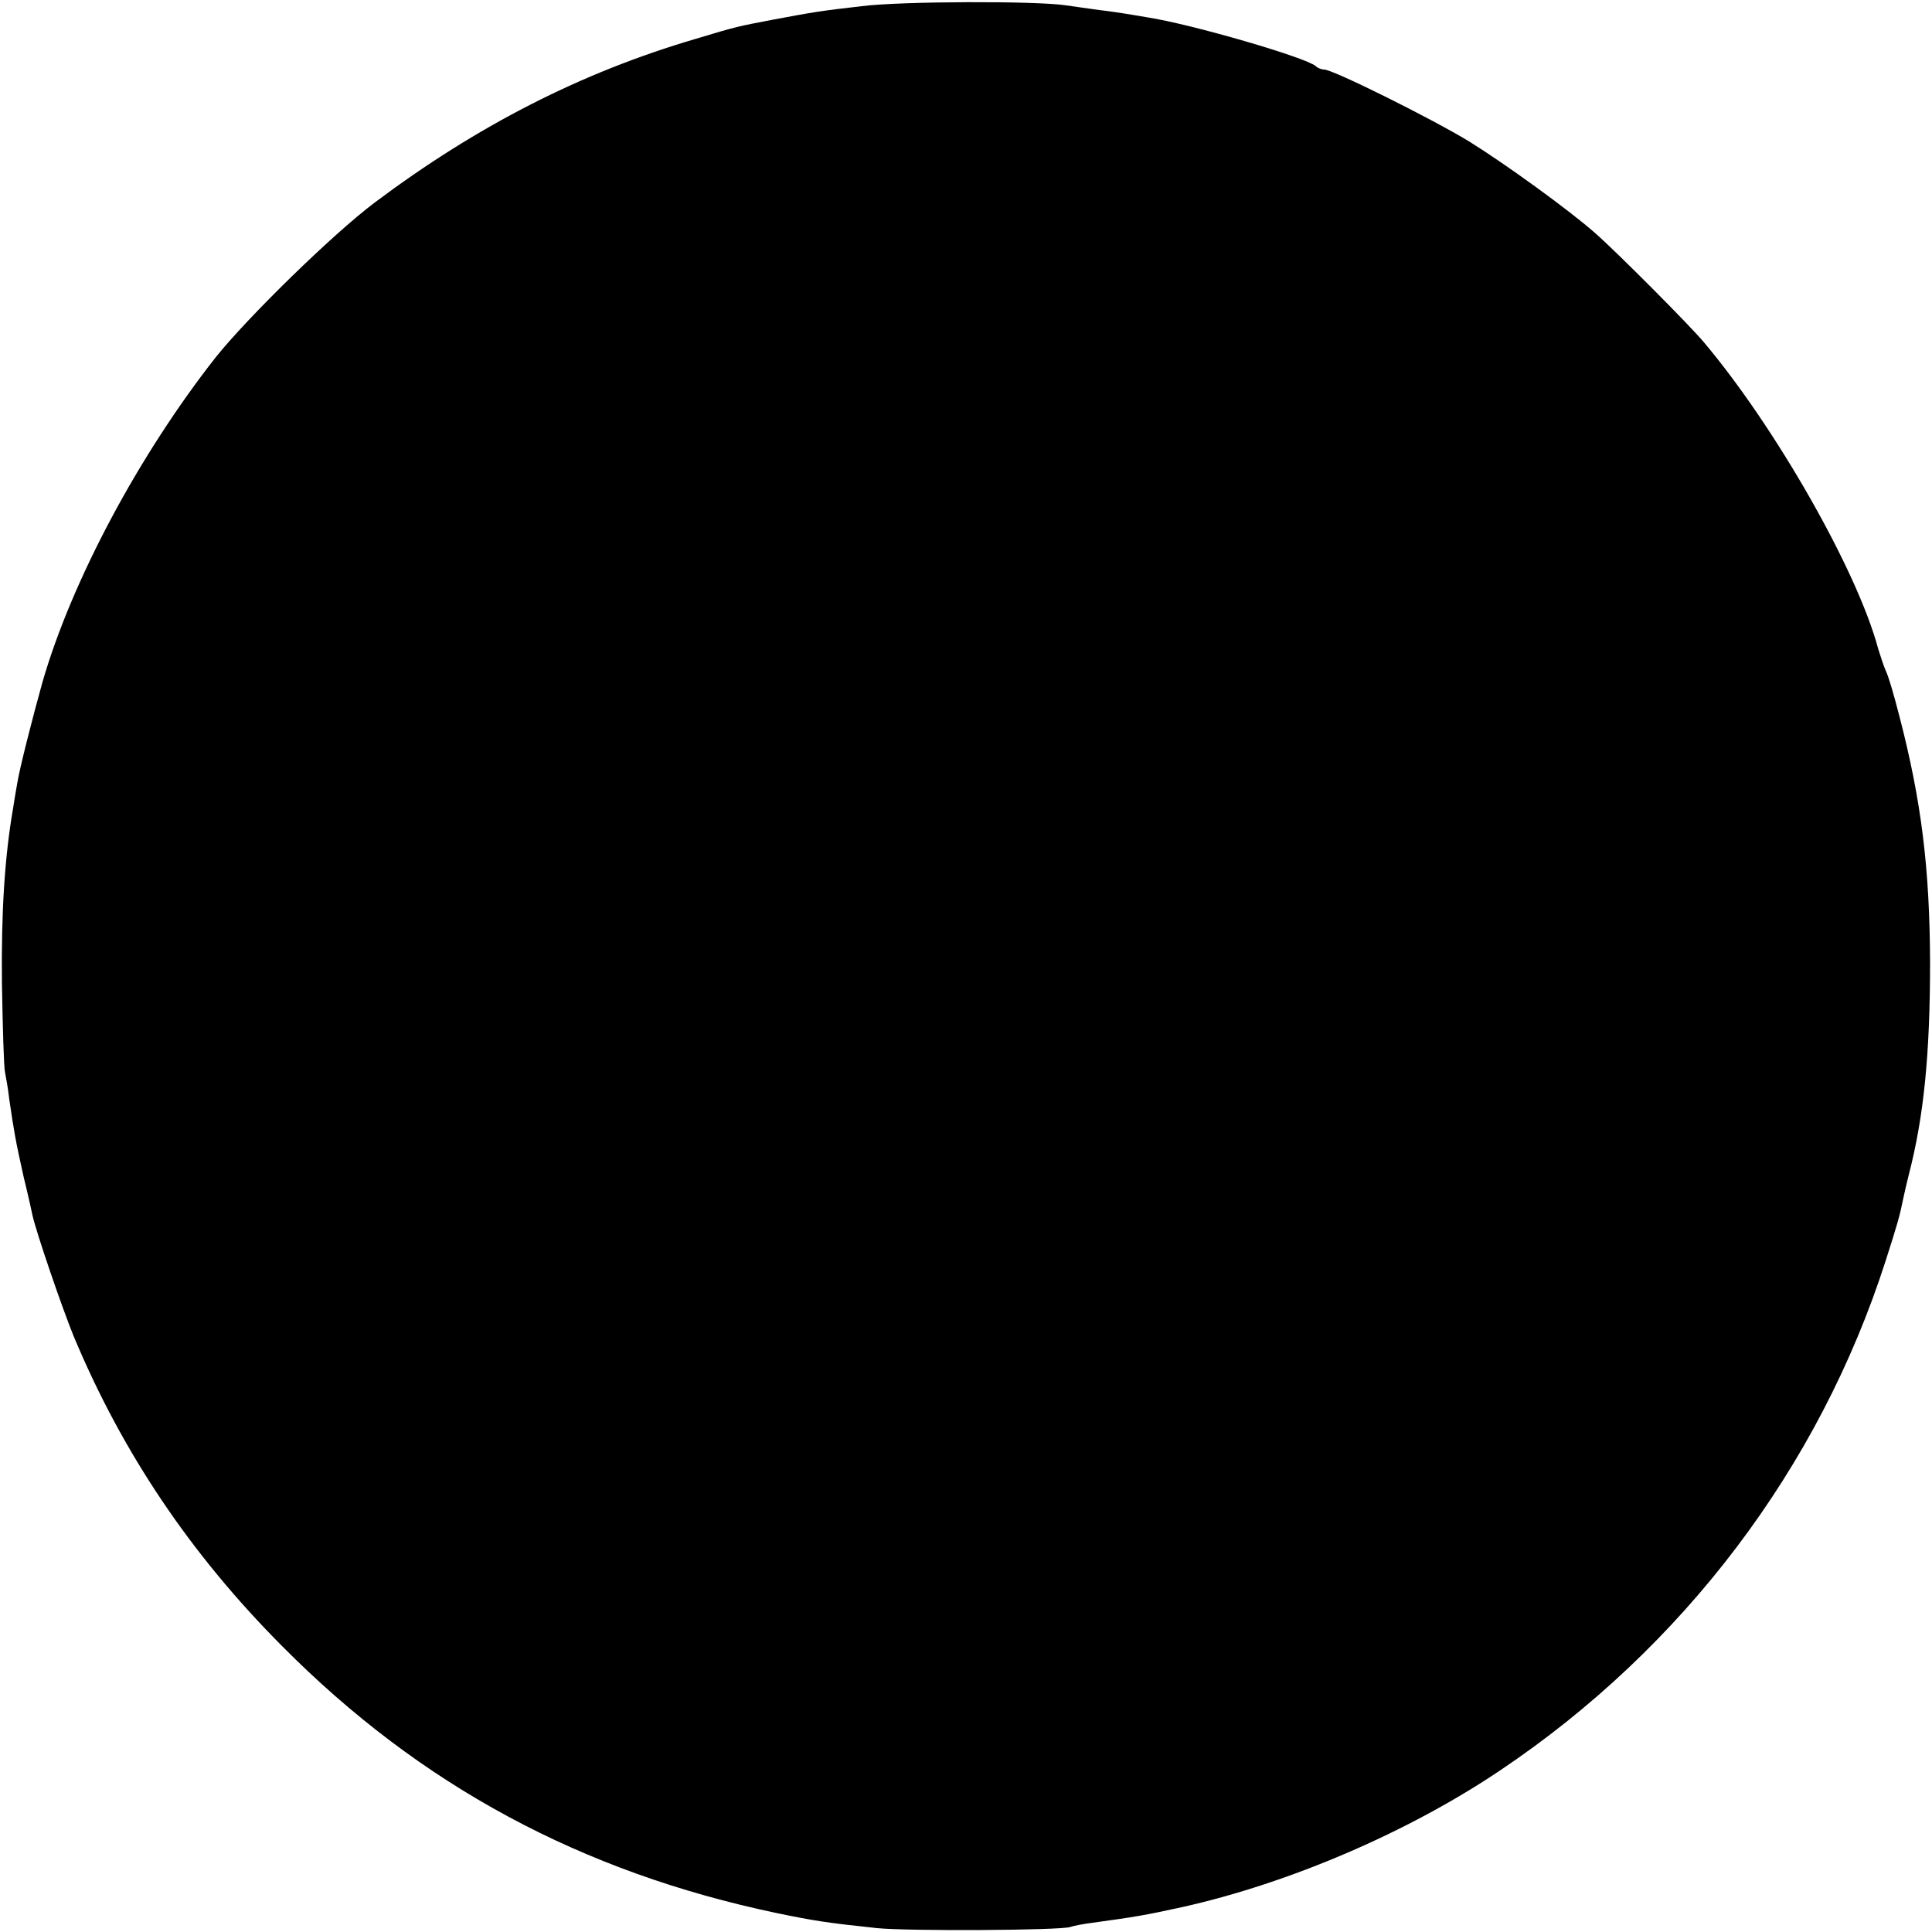
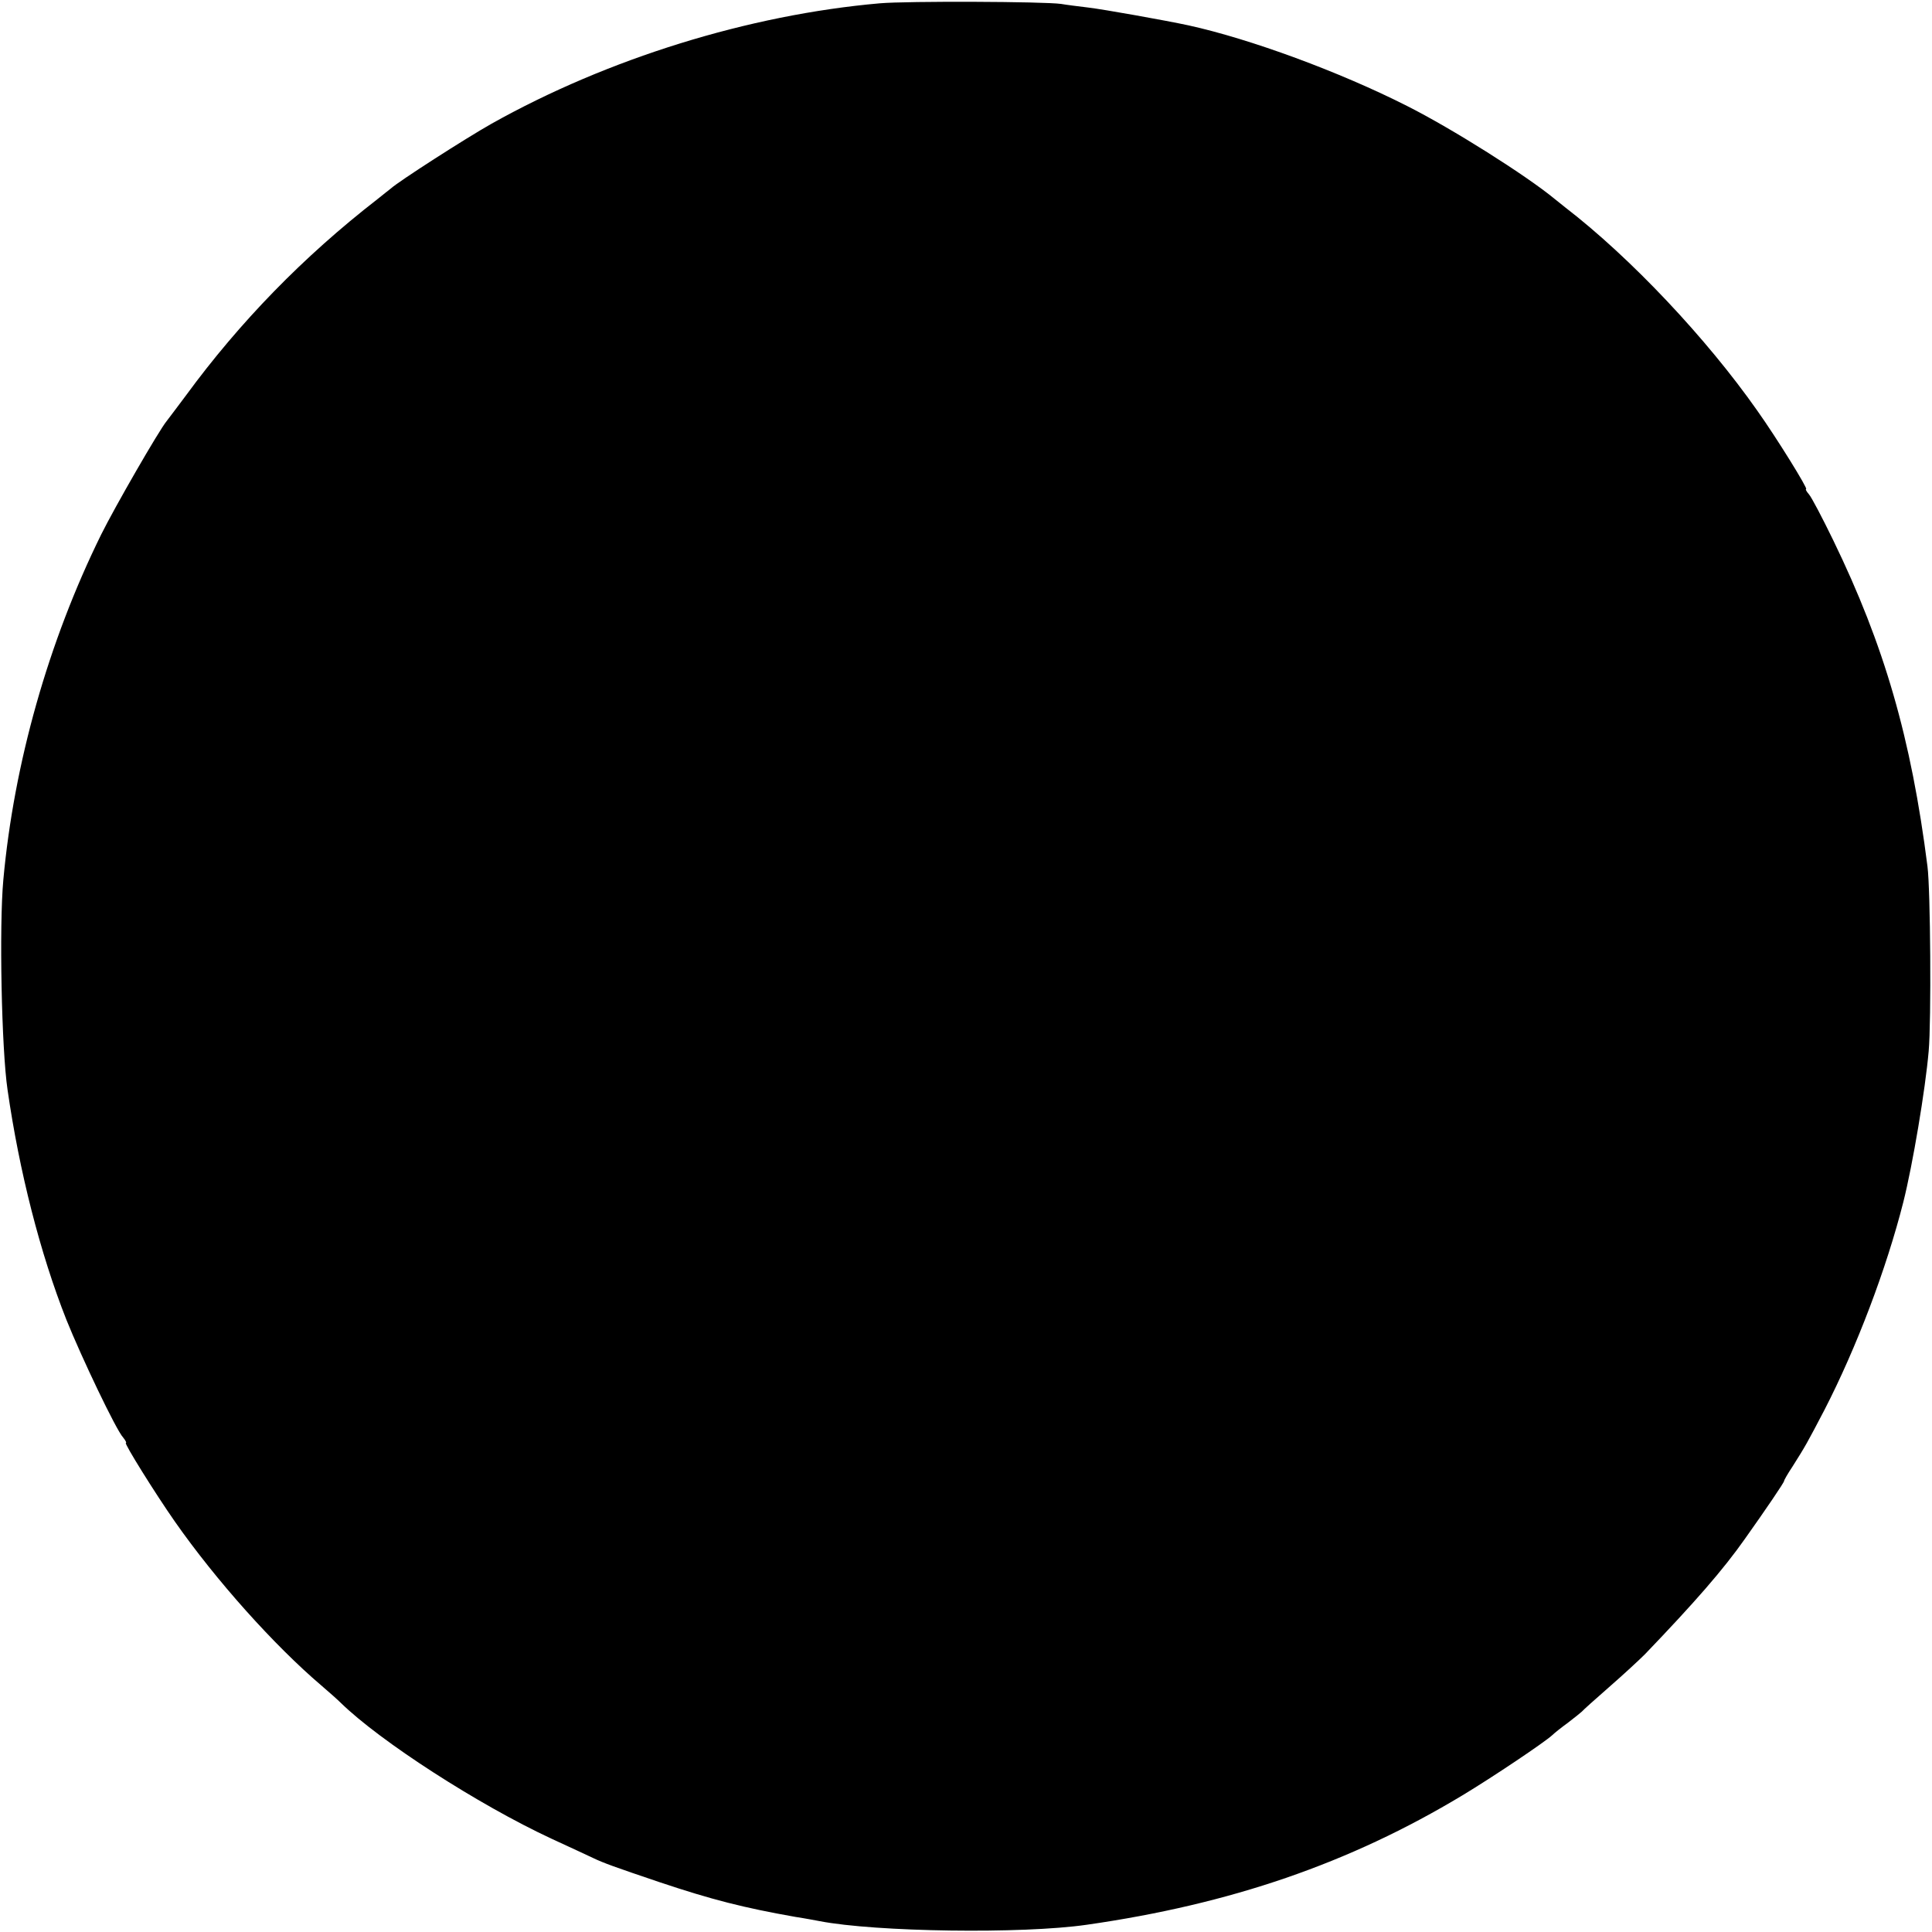
- <svg xmlns="http://www.w3.org/2000/svg" version="1.0" width="500pt" height="500pt" viewBox="0 0 500 500" preserveAspectRatio="xMidYMid meet">
-   <g transform="translate(0,500) scale(0.1,-0.1)" fill="#000000" stroke="none">
-     <path d="M2230 4984 c-106 -12 -129 -16 -230 -35 -89 -17 -92 -17 -201 -50 -296 -87 -565 -225 -829 -423 -108 -81 -329 -297 -412 -401 -198 -252 -372 -577 -448 -840 -26 -93 -59 -223 -65 -260 -4 -22 -9 -52 -11 -66 -22 -127 -31 -269 -29 -454 2 -115 5 -219 8 -230 2 -11 8 -42 11 -70 12 -82 16 -106 37 -200 12 -49 22 -94 23 -100 10 -45 76 -238 107 -314 125 -299 301 -562 539 -801 358 -361 775 -585 1280 -691 97 -20 128 -25 260 -39 80 -8 475 -6 500 3 8 3 34 8 58 11 109 15 134 19 234 41 276 62 582 193 820 353 474 318 826 783 998 1319 31 97 36 114 46 163 3 14 9 41 14 60 39 151 55 312 55 550 -1 242 -22 415 -79 635 -16 62 -28 103 -36 120 -5 11 -13 36 -19 55 -54 203 -267 576 -452 795 -37 44 -224 232 -281 282 -68 60 -234 180 -326 237 -97 59 -352 186 -375 186 -7 0 -17 4 -22 9 -25 22 -319 108 -435 126 -25 4 -52 9 -60 10 -8 1 -37 6 -65 9 -27 4 -66 9 -85 12 -75 12 -429 11 -530 -2z" />
+ <svg xmlns="http://www.w3.org/2000/svg" version="1.0" width="640pt" height="640pt" viewBox="0 0 640 640" preserveAspectRatio="xMidYMid meet">
+   <g transform="translate(0,640) scale(0.1,-0.1)" fill="#000000" stroke="none">
+     <path d="M2914 6389 c-433 -38 -901 -183 -1286 -399 -85 -48 -308 -191 -334 -215 -7 -5 -26 -21 -44 -35 -245 -190 -456 -407 -634 -650 -31 -41 -59 -79 -64 -85 -25 -30 -172 -285 -217 -376 -175 -355 -289 -759 -324 -1144 -14 -152 -6 -560 14 -695 39 -271 108 -542 195 -762 49 -122 165 -366 188 -390 8 -10 12 -18 9 -18 -7 0 97 -167 162 -260 137 -196 330 -411 485 -543 27 -23 56 -49 65 -58 130 -127 455 -337 698 -450 60 -28 122 -56 138 -64 33 -16 72 -30 220 -80 173 -58 280 -85 450 -115 33 -5 69 -12 80 -14 186 -36 671 -43 885 -12 475 68 870 203 1245 429 98 59 271 175 297 199 7 7 31 26 53 42 22 17 42 33 45 36 3 4 43 40 90 81 47 41 100 90 119 109 166 173 260 281 331 382 71 100 130 187 130 192 0 3 12 24 28 48 43 68 48 77 106 188 106 206 205 467 261 688 31 123 73 373 84 500 9 101 6 534 -4 612 -54 425 -143 732 -312 1080 -36 74 -72 143 -81 153 -8 9 -12 17 -9 17 7 0 -96 167 -162 260 -167 238 -419 506 -636 673 -5 4 -21 17 -35 28 -93 77 -340 233 -489 308 -223 113 -519 222 -724 267 -74 16 -281 53 -332 59 -33 4 -73 9 -90 12 -56 8 -510 10 -601 2z" />
  </g>
</svg>
